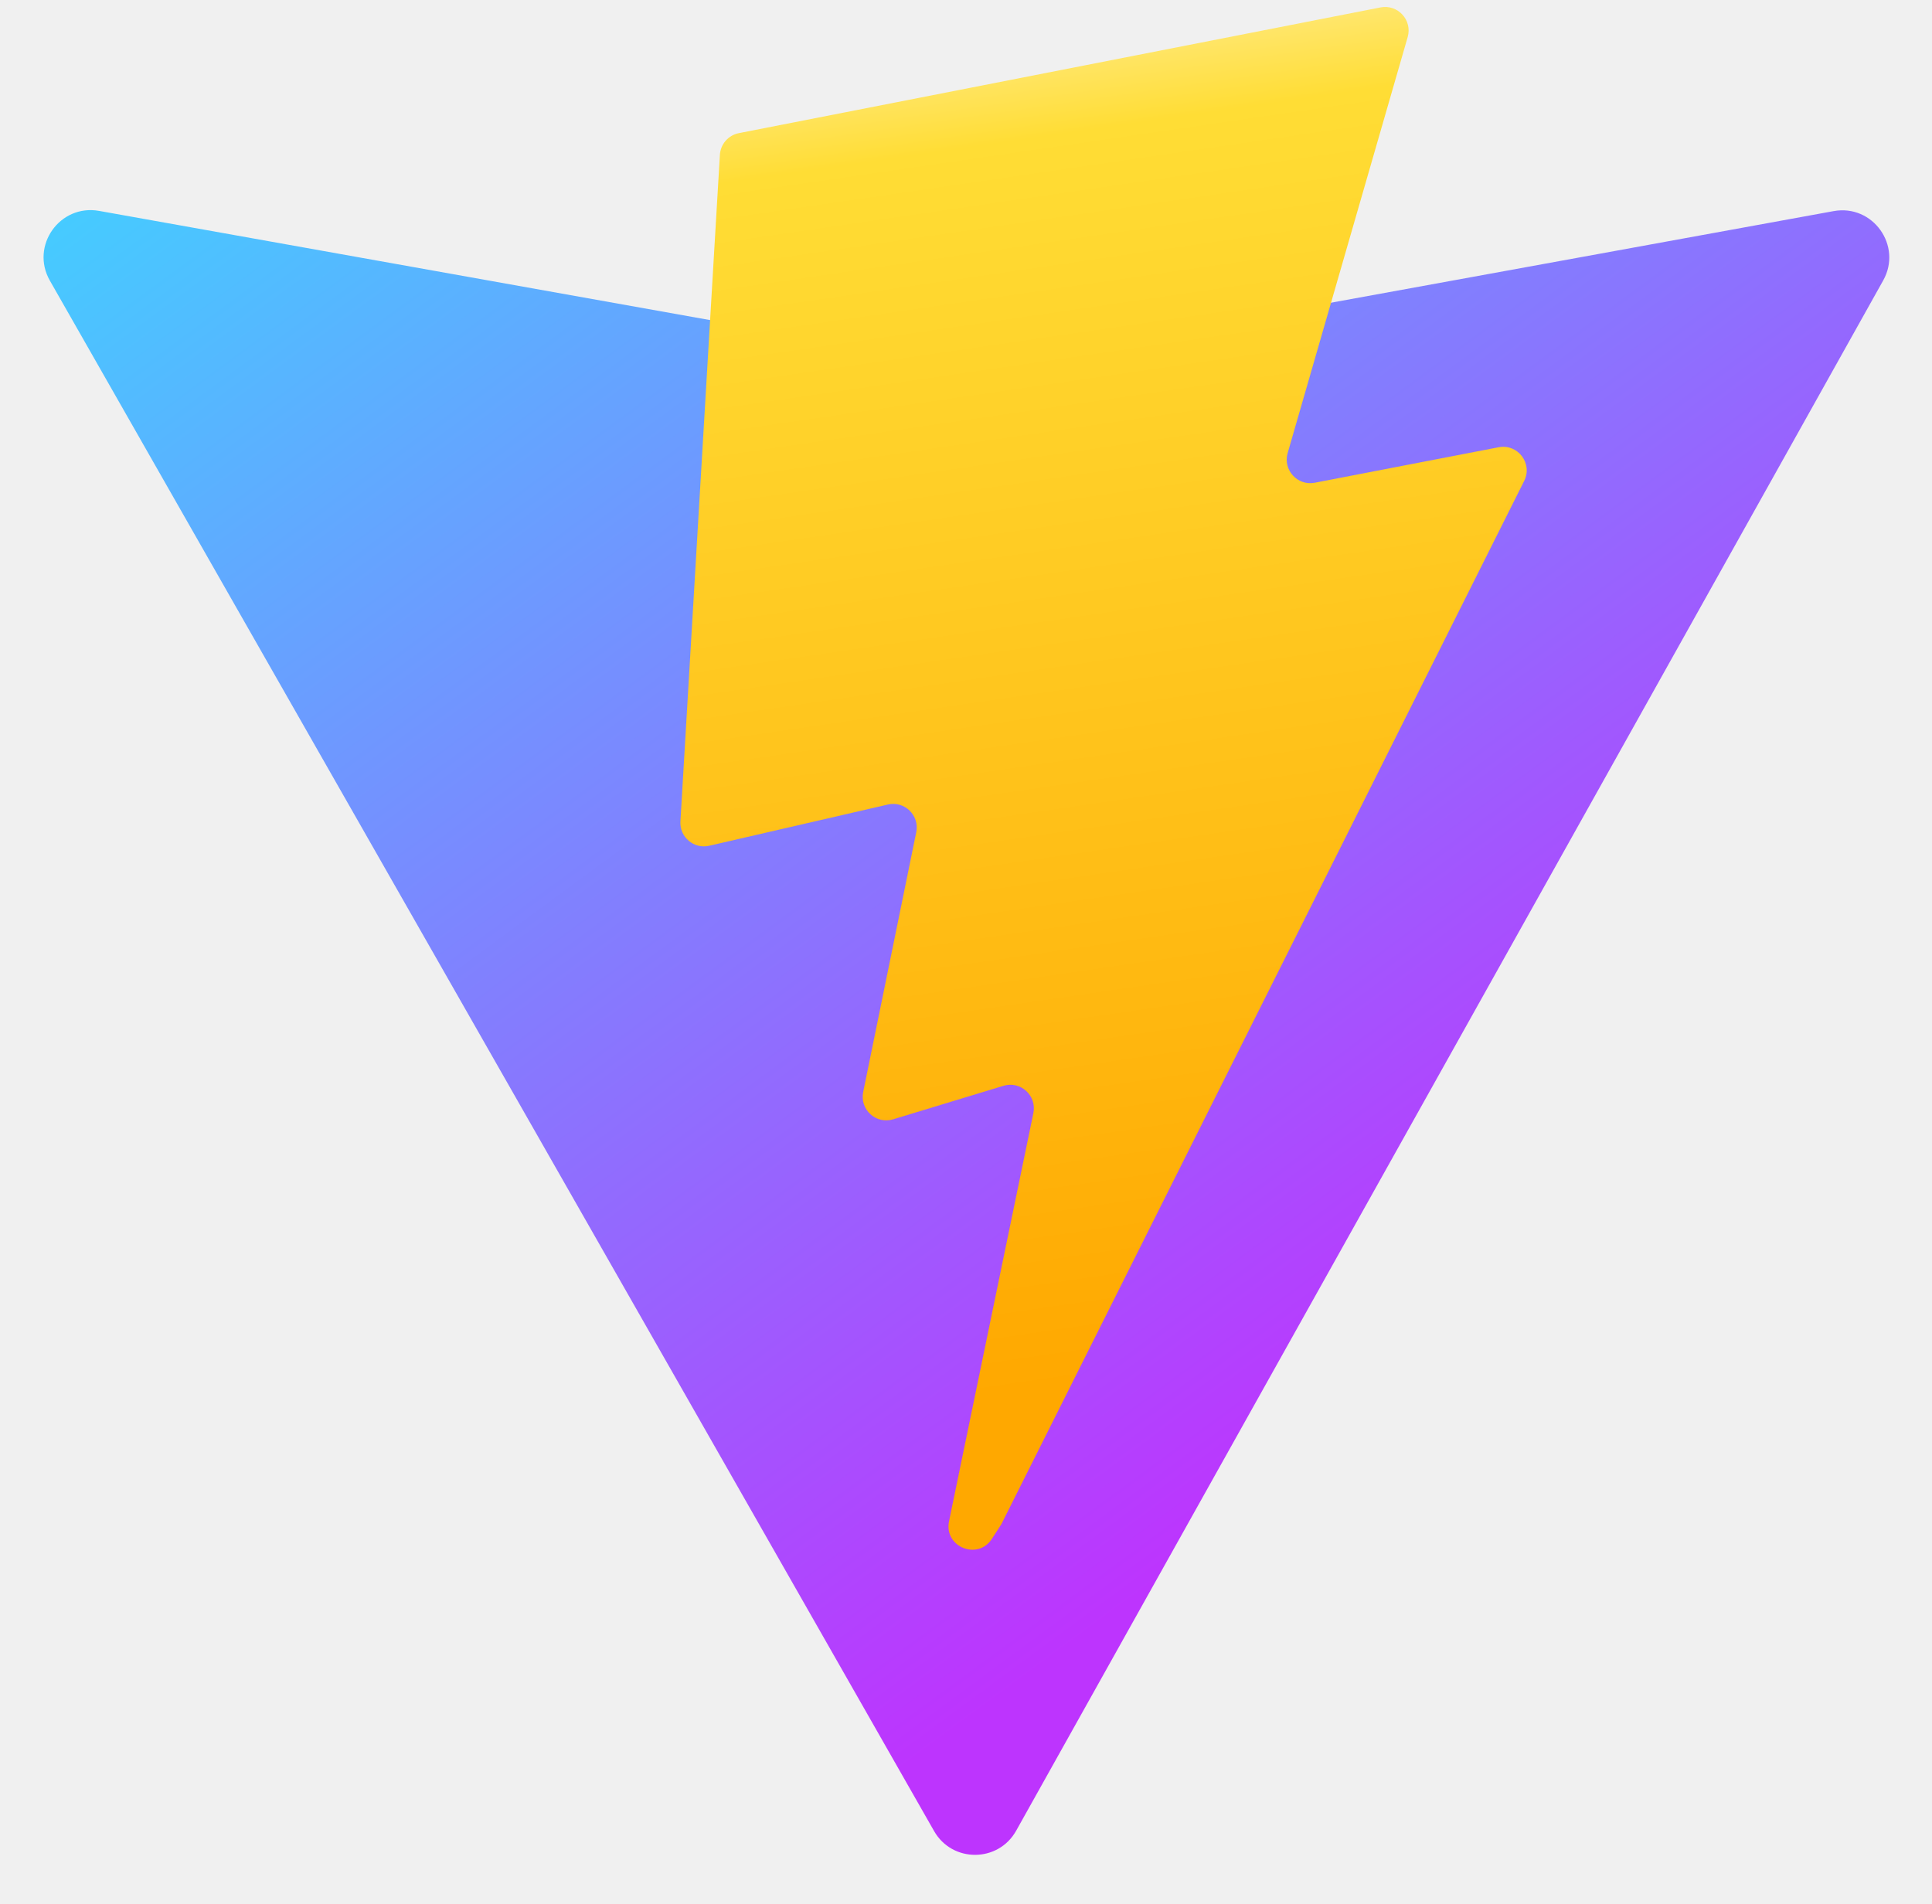
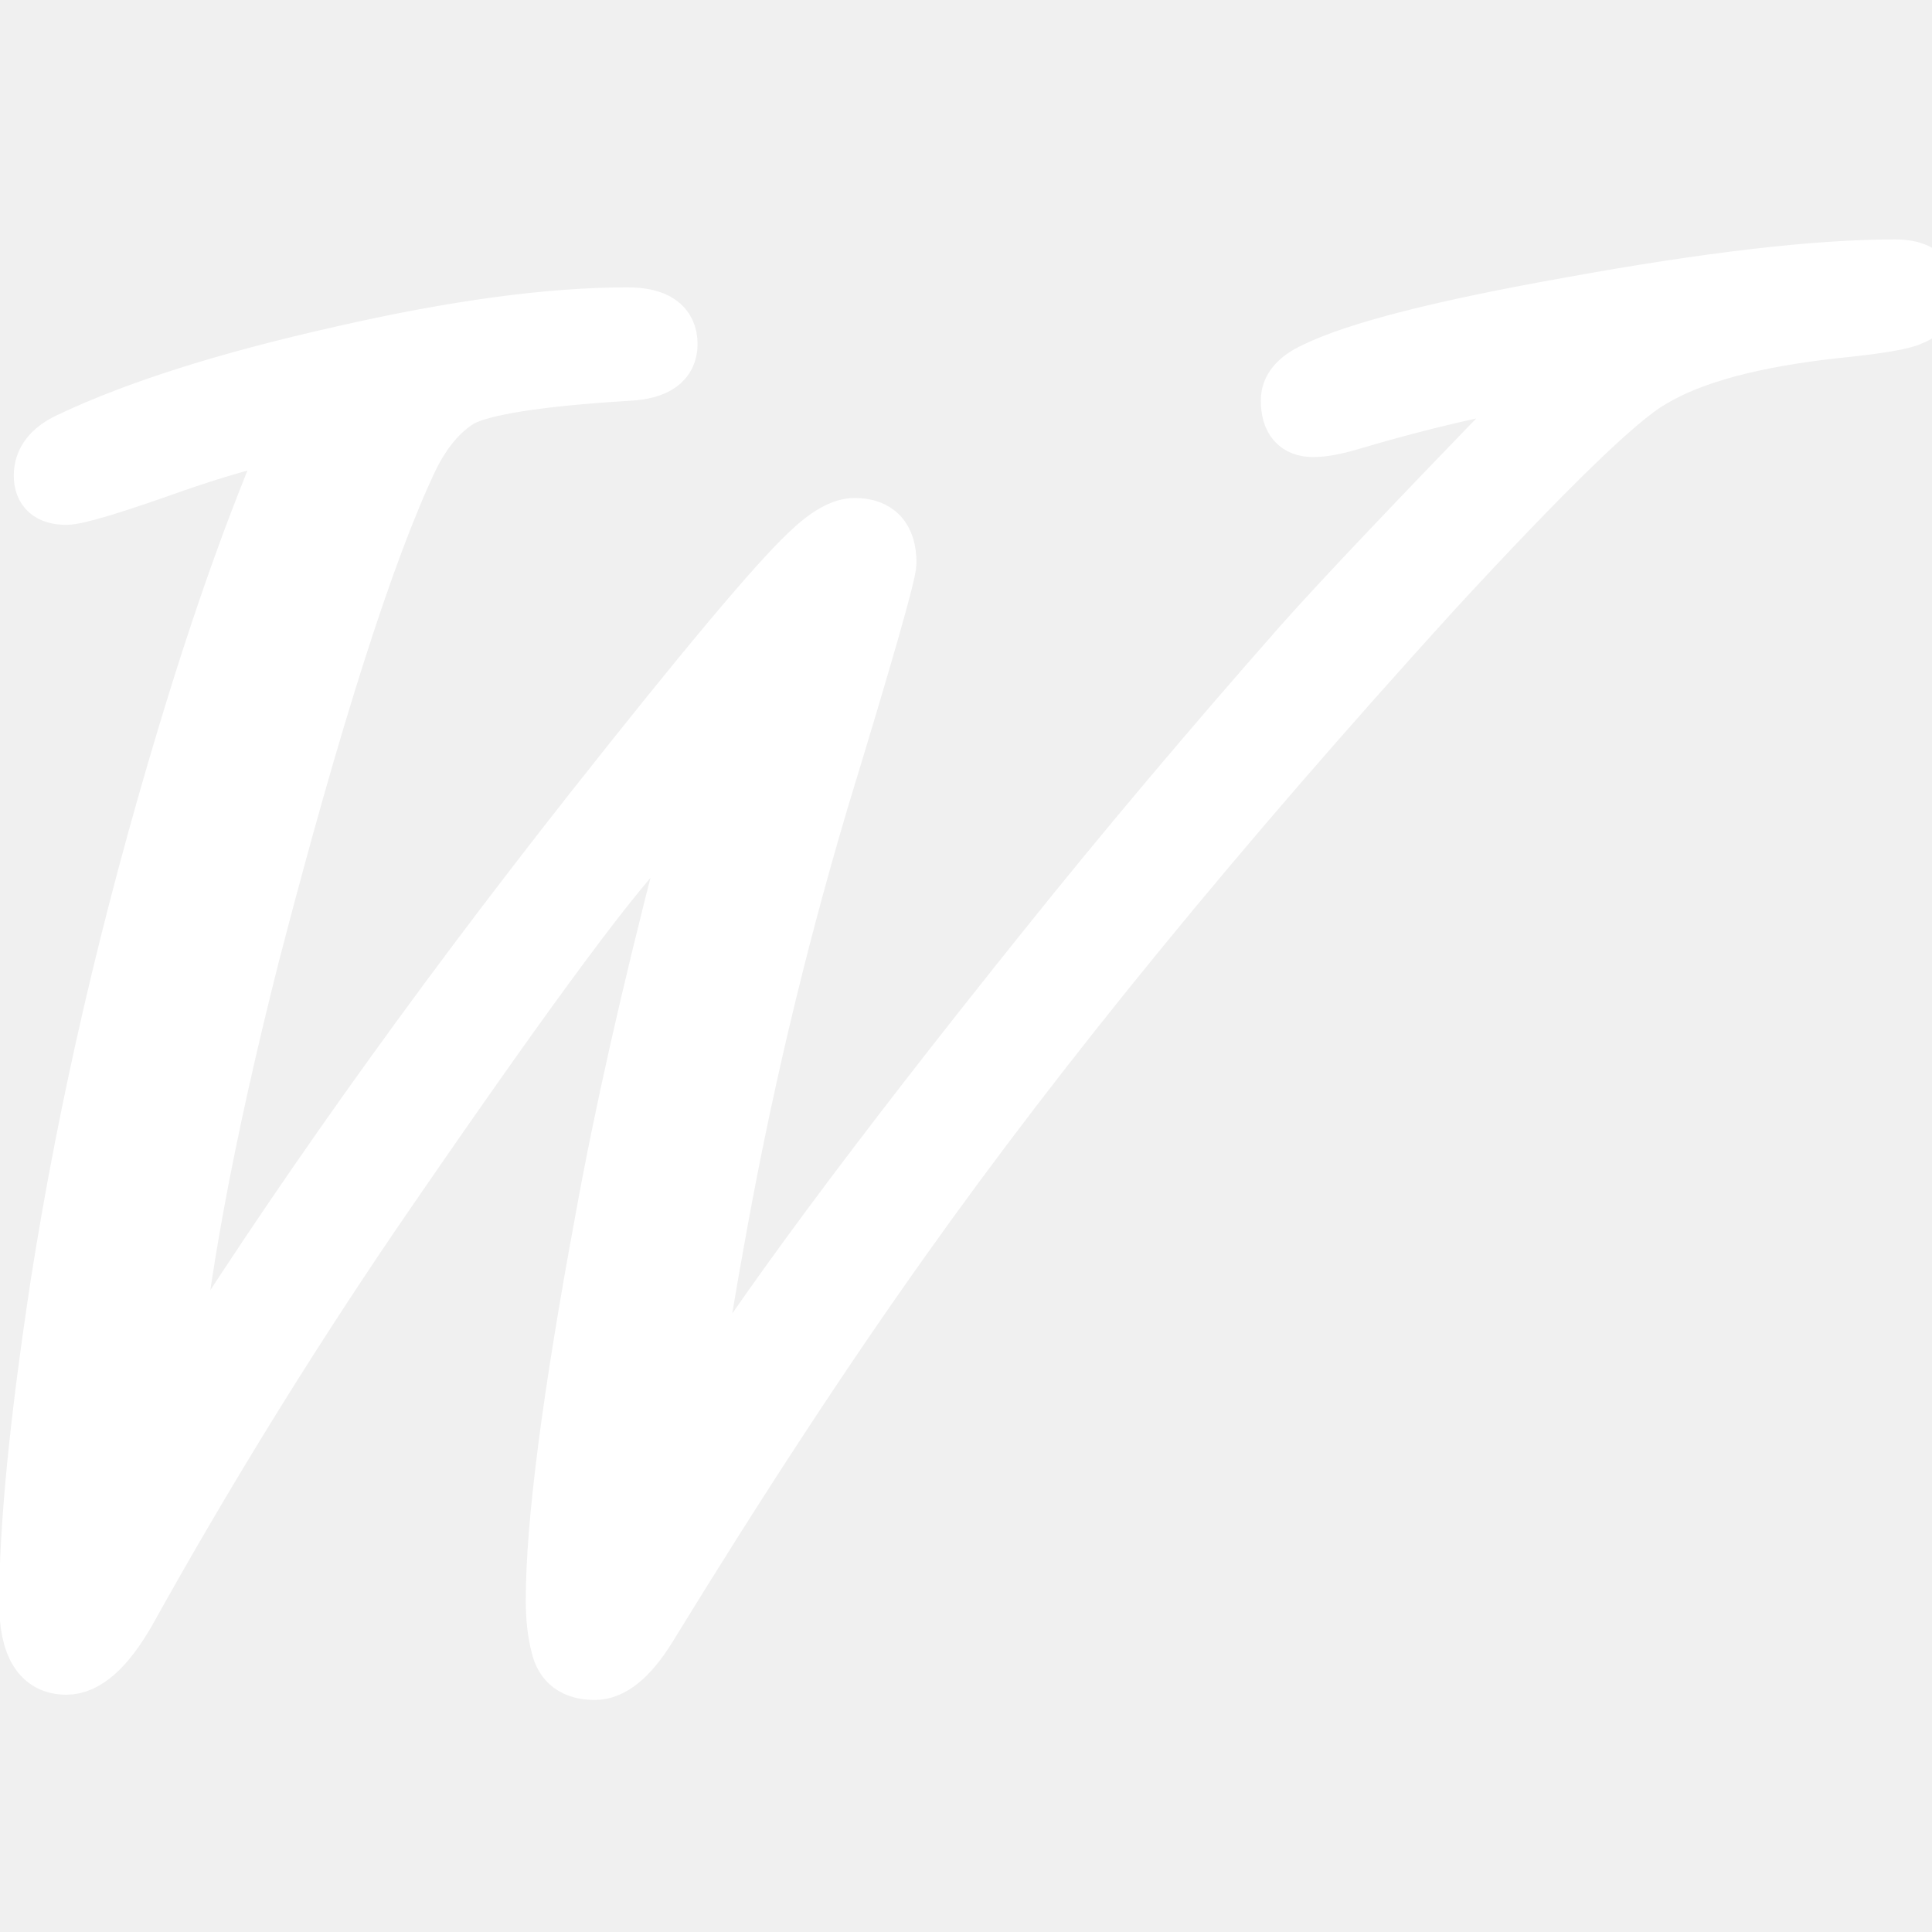
- <svg xmlns="http://www.w3.org/2000/svg" width="410" height="404" viewBox="0 0 410 404" fill="none">
-   <path d="M399.641 59.525L215.643 388.545C211.844 395.338 202.084 395.378 198.228 388.618L10.582 59.556C6.381 52.19 12.68 43.267 21.028 44.759L205.223 77.682C206.398 77.892 207.601 77.89 208.776 77.676L389.119 44.806C397.439 43.289 403.768 52.143 399.641 59.525Z" fill="url(#paint0_linear)" />
-   <path d="M292.965 1.574L156.801 28.255C154.563 28.694 152.906 30.59 152.771 32.866L144.395 174.33C144.198 177.662 147.258 180.248 150.51 179.498L188.42 170.749C191.967 169.931 195.172 173.055 194.443 176.622L183.18 231.775C182.422 235.487 185.907 238.661 189.532 237.56L212.947 230.446C216.577 229.344 220.065 232.527 219.297 236.242L201.398 322.875C200.278 328.294 207.486 331.249 210.492 326.603L212.5 323.5L323.454 102.072C325.312 98.365 322.108 94.137 318.036 94.923L279.014 102.454C275.347 103.161 272.227 99.746 273.262 96.158L298.731 7.867C299.767 4.273 296.636 0.855 292.965 1.574Z" fill="url(#paint1_linear)" />
-   <defs>
-     <linearGradient id="paint0_linear" x1="6" y1="33" x2="235" y2="344" gradientUnits="userSpaceOnUse">
-       <stop stop-color="#41D1FF" />
-       <stop offset="1" stop-color="#BD34FE" />
-     </linearGradient>
-     <linearGradient id="paint1_linear" x1="194.651" y1="8.818" x2="236.076" y2="292.989" gradientUnits="userSpaceOnUse">
-       <stop stop-color="#FFEA83" />
-       <stop offset="0.083" stop-color="#FFDD35" />
-       <stop offset="1" stop-color="#FFA800" />
-     </linearGradient>
-   </defs>
+ <svg xmlns="http://www.w3.org/2000/svg" width="64" height="64" viewBox="0 0 38 29">
+   <path d="M30.508 2.944C29.277 3.136 27.951 3.443 26.529 3.867C26.242 3.949 26.01 3.99 25.832 3.99C25.477 3.99 25.299 3.785 25.299 3.375C25.299 3.115 25.477 2.903 25.832 2.739C26.666 2.329 28.355 1.898 30.898 1.447C33.605 0.955 35.73 0.709 37.275 0.709C37.754 0.709 37.993 0.894 37.993 1.263C37.993 1.522 37.863 1.7 37.603 1.796C37.44 1.878 36.954 1.96 36.148 2.042C34.493 2.22 33.276 2.548 32.497 3.026C31.868 3.382 30.439 4.77 28.211 7.189C23.986 11.838 20.507 16.09 17.773 19.945C16.227 22.119 14.566 24.655 12.789 27.554C12.42 28.142 12.058 28.436 11.702 28.436C11.278 28.436 11.025 28.251 10.943 27.882C10.875 27.622 10.841 27.321 10.841 26.98C10.841 25.476 11.162 22.987 11.805 19.515C12.174 17.464 12.714 15.065 13.425 12.316C13.493 12.057 13.527 11.893 13.527 11.824C13.527 11.66 13.452 11.578 13.302 11.578C13.22 11.578 13.083 11.688 12.892 11.906L12.748 12.07C11.941 12.904 10.144 15.358 7.354 19.433C5.646 21.948 4.046 24.546 2.556 27.226C2.132 27.964 1.715 28.333 1.305 28.333C0.758 28.333 0.484 27.895 0.484 27.02C0.484 25.53 0.689 23.439 1.1 20.745C1.646 17.259 2.48 13.656 3.602 9.938C4.299 7.627 5.003 5.658 5.714 4.031C4.962 4.195 4.196 4.414 3.417 4.688C2.228 5.111 1.523 5.323 1.305 5.323C0.949 5.323 0.771 5.166 0.771 4.852C0.771 4.537 0.963 4.291 1.346 4.113C2.672 3.484 4.463 2.917 6.719 2.411C8.934 1.905 10.807 1.652 12.338 1.652C12.926 1.652 13.22 1.857 13.22 2.268C13.22 2.65 12.933 2.855 12.358 2.883C10.595 2.992 9.501 3.163 9.077 3.396C8.694 3.628 8.373 4.011 8.113 4.544C7.252 6.362 6.213 9.616 4.996 14.306C4.094 17.874 3.561 20.759 3.396 22.96C5.707 19.269 8.441 15.42 11.6 11.414C13.801 8.625 15.223 6.93 15.865 6.328C16.234 5.973 16.549 5.795 16.809 5.795C17.287 5.795 17.526 6.055 17.526 6.574C17.526 6.779 17.082 8.338 16.193 11.25C15.332 14.148 14.642 17.074 14.122 20.027C13.849 21.531 13.685 22.659 13.63 23.411C14.888 21.374 17.185 18.277 20.52 14.121C22.065 12.193 23.747 10.197 25.565 8.133C26.331 7.271 27.814 5.706 30.016 3.437L30.508 2.944Z" fill="white" stroke="white" />
</svg>
